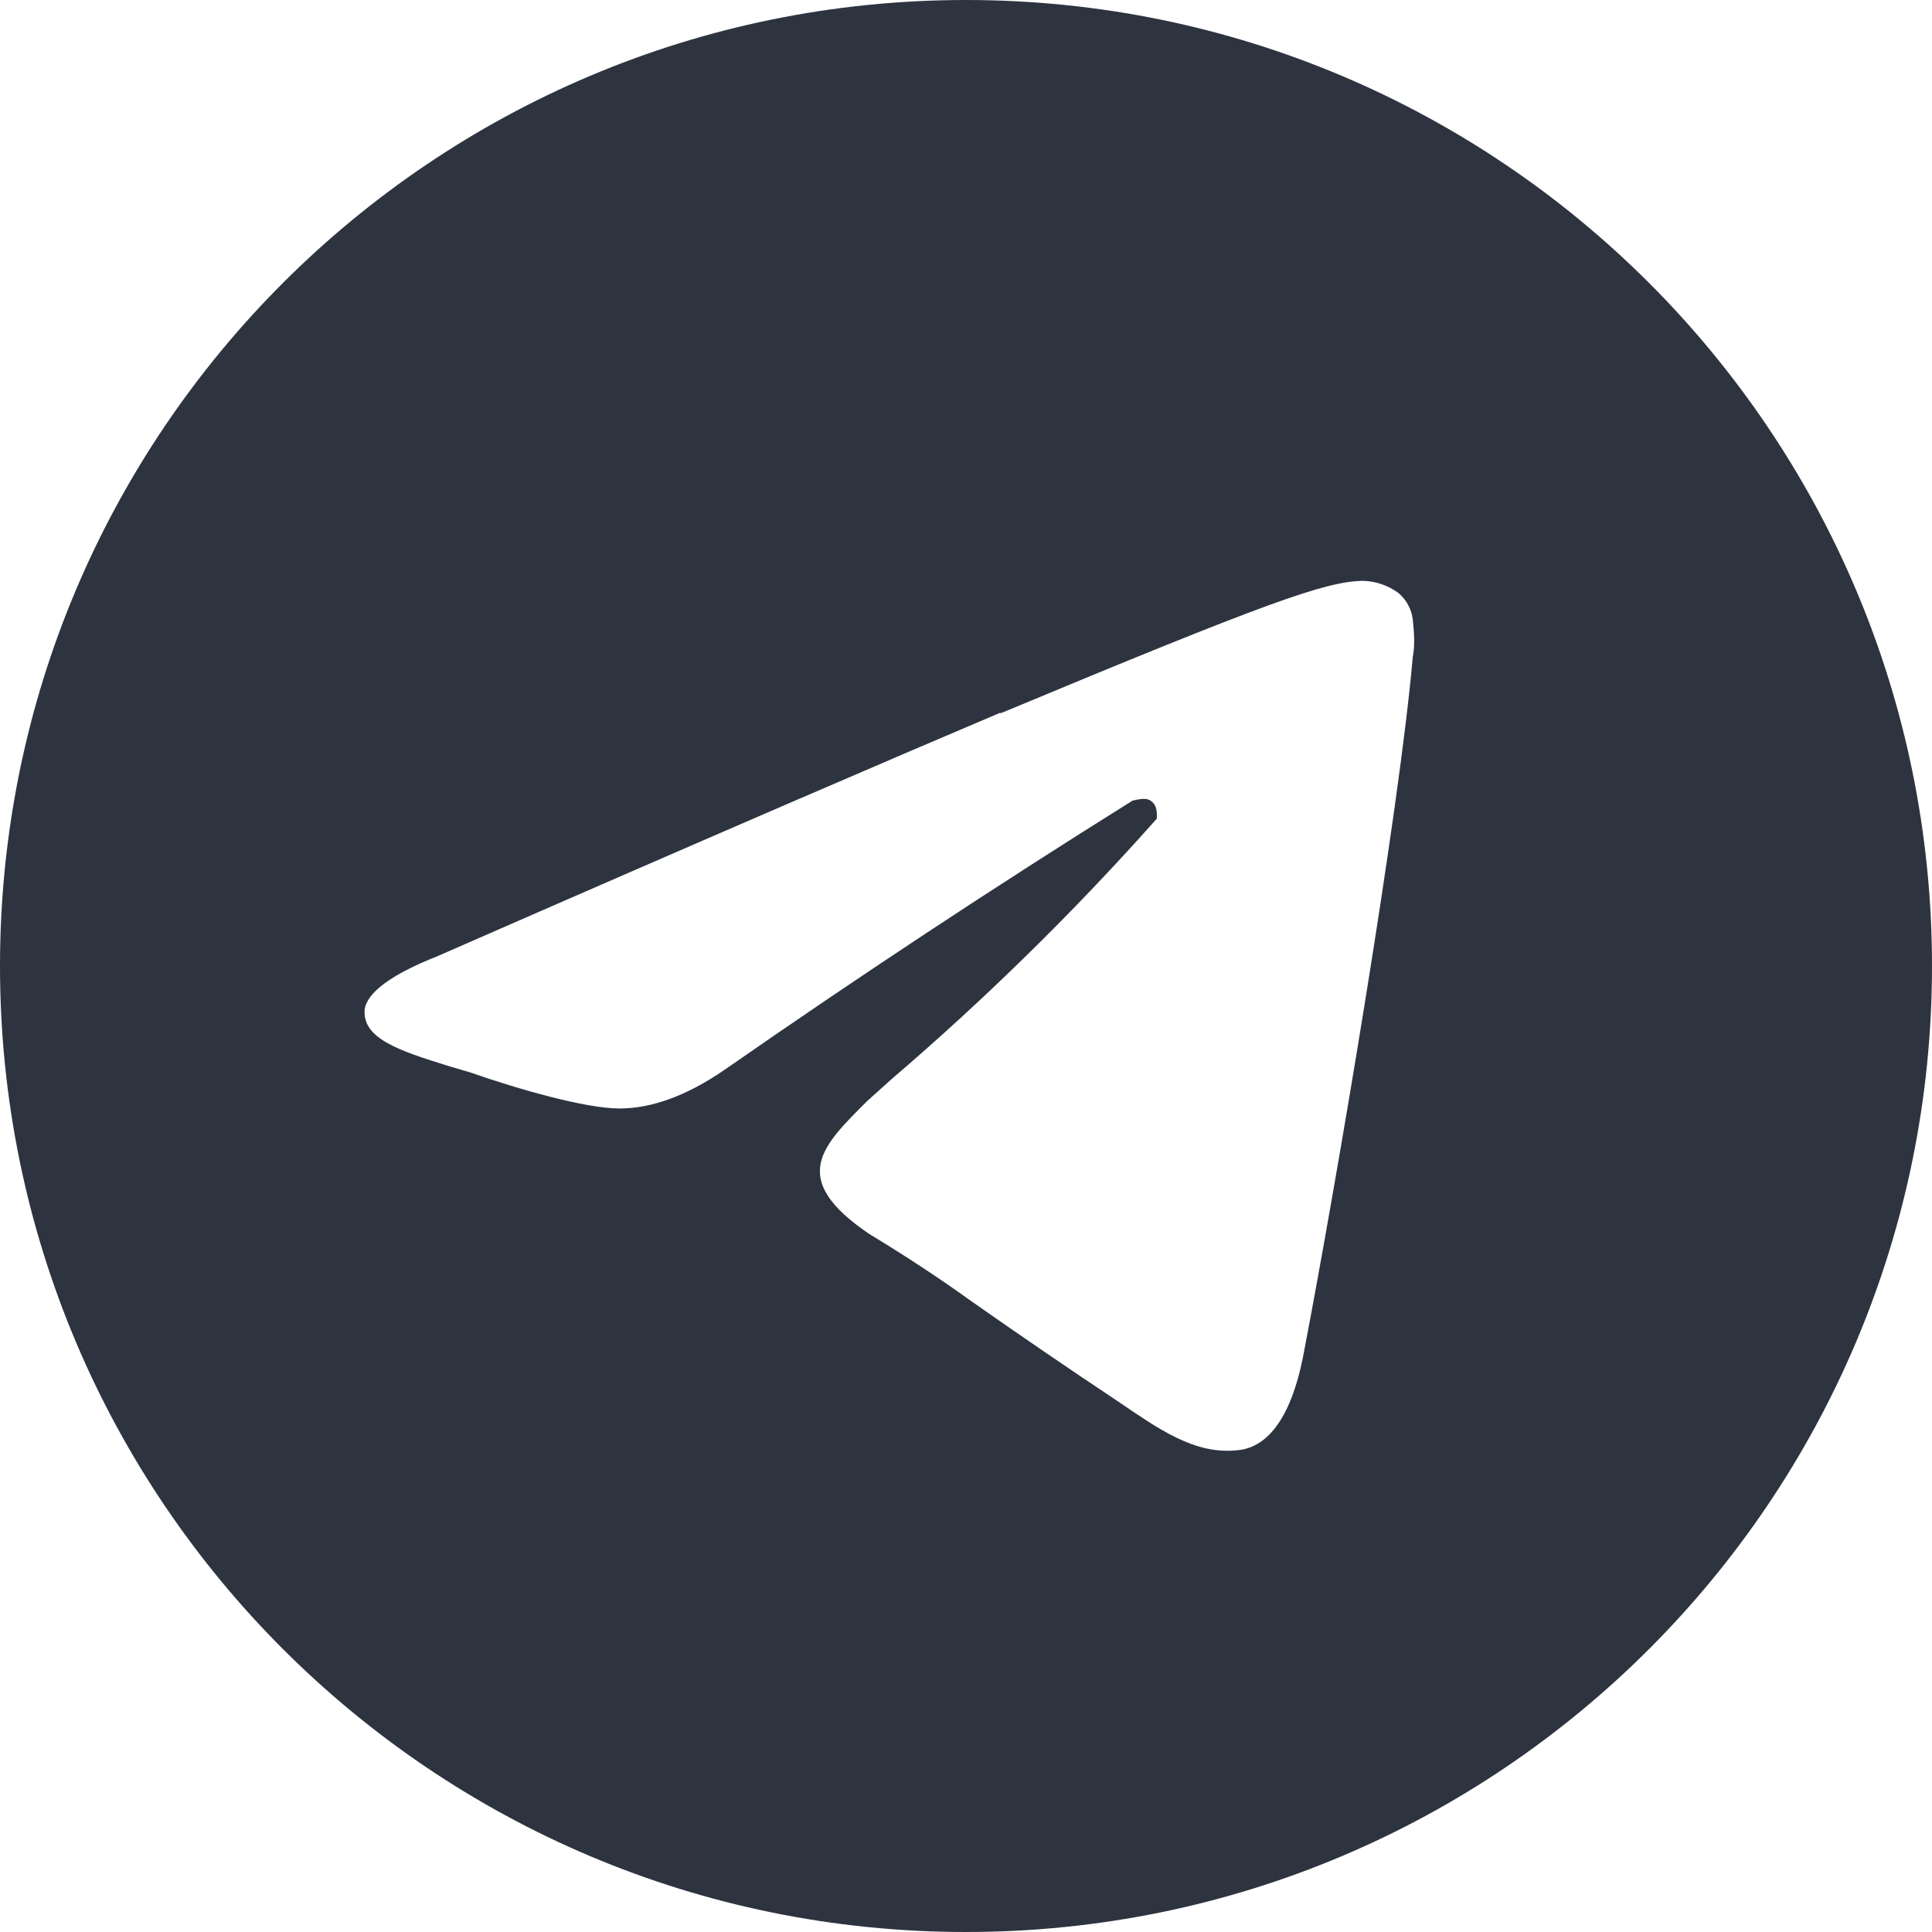
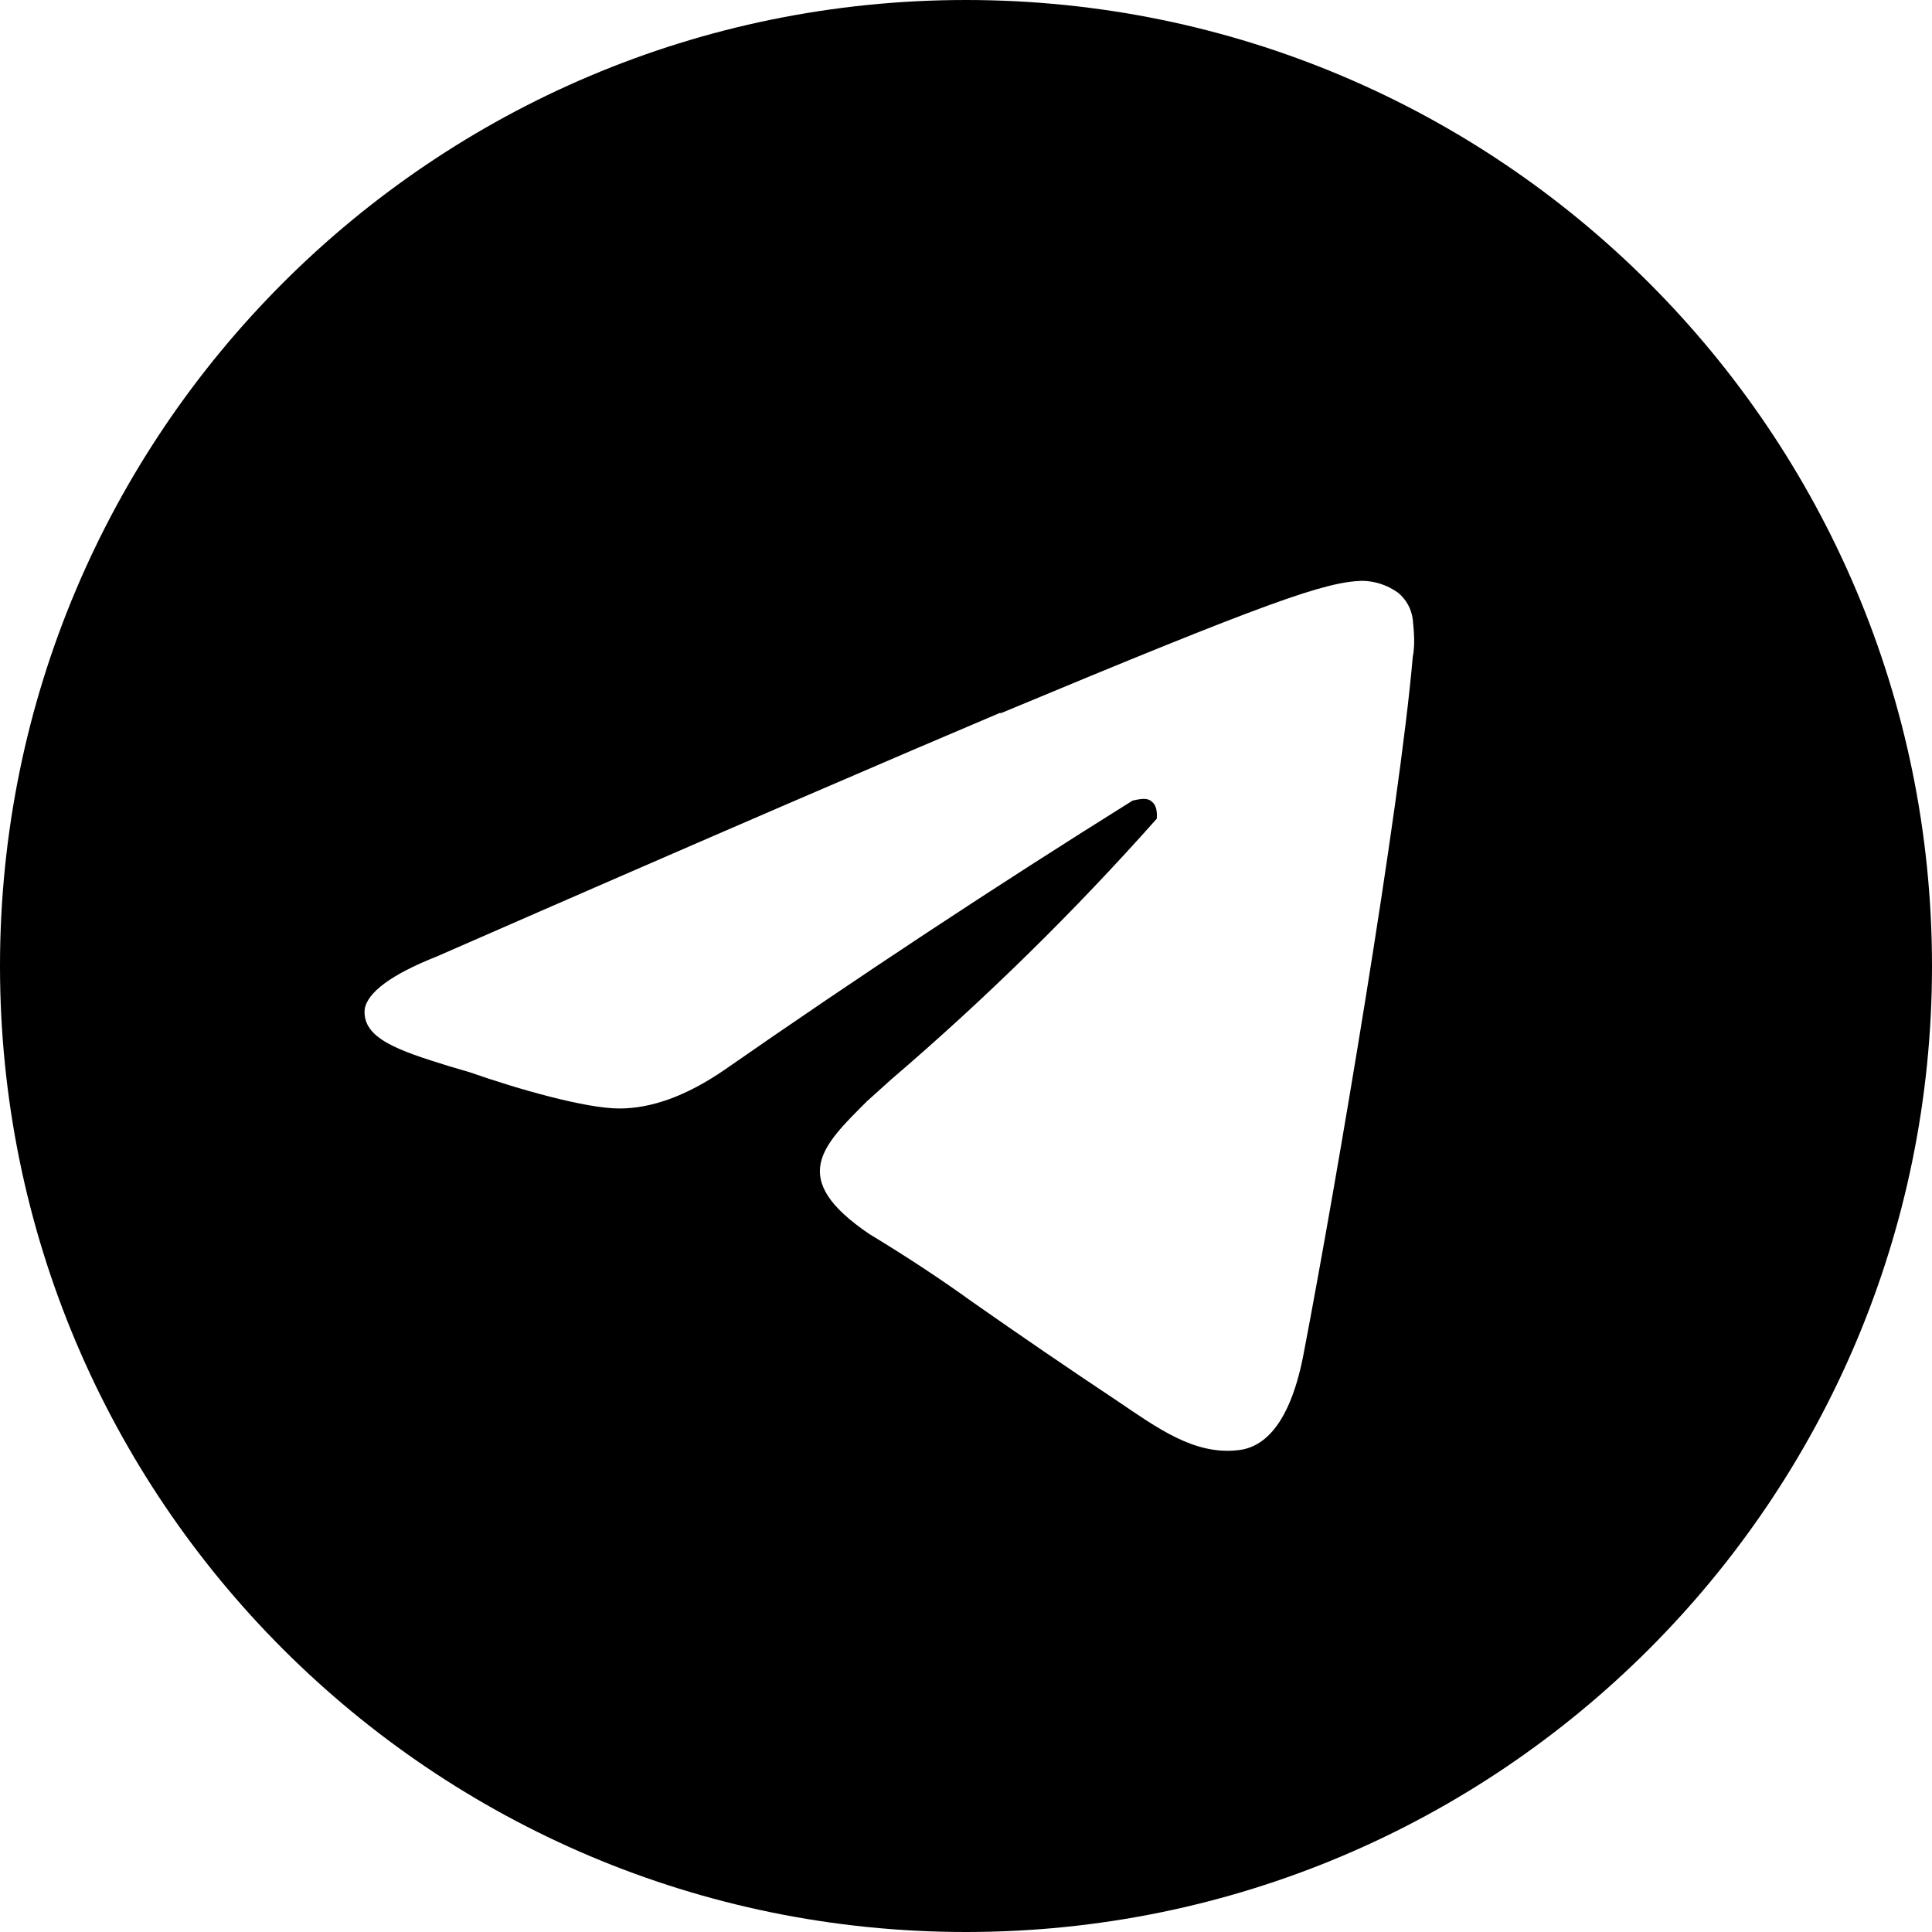
- <svg xmlns="http://www.w3.org/2000/svg" width="16" height="16" viewBox="0 0 16 16" fill="none">
-   <path fill-rule="evenodd" clip-rule="evenodd" d="M16 8A8 8 0 1 1 0 8a8 8 0 0 1 16 0ZM8.29 5.9c-.78.33-2.34 1-4.67 2.02-.38.15-.58.3-.6.44-.02.24.28.34.7.47l.17.05c.4.14.96.3 1.24.3.26 0 .55-.1.87-.32a82.12 82.12 0 0 1 3.38-2.23c.05-.01.12-.03.16.01.05.04.04.12.04.14a22.62 22.62 0 0 1-2.2 2.16l-.2.18c-.37.37-.66.64.02 1.1.33.2.6.38.85.56a59.64 59.64 0 0 0 1.2.82c.34.23.64.45 1 .41.22-.02.44-.22.55-.82.27-1.41.79-4.48.9-5.75.02-.1.01-.21 0-.31a.34.34 0 0 0-.12-.22.52.52 0 0 0-.3-.1c-.31.01-.77.17-3 1.1Z" fill="#2D3440" />
+ <svg xmlns="http://www.w3.org/2000/svg" width="16" height="16" viewBox="0 0 16 16" fill="currentColor">
+   <path fill-rule="evenodd" clip-rule="evenodd" d="M16 8A8 8 0 1 1 0 8a8 8 0 0 1 16 0ZM8.29 5.9c-.78.33-2.34 1-4.67 2.02-.38.15-.58.3-.6.44-.02.24.28.34.7.47l.17.05c.4.14.96.3 1.24.3.26 0 .55-.1.87-.32a82.12 82.12 0 0 1 3.38-2.23c.05-.01.12-.03.16.01.05.04.04.12.04.14a22.62 22.62 0 0 1-2.2 2.16l-.2.18c-.37.37-.66.64.02 1.1.33.2.6.38.85.56a59.64 59.64 0 0 0 1.2.82c.34.23.64.45 1 .41.22-.02.44-.22.55-.82.27-1.41.79-4.48.9-5.75.02-.1.01-.21 0-.31a.34.34 0 0 0-.12-.22.52.52 0 0 0-.3-.1c-.31.01-.77.17-3 1.1Z" fill="currentColor" />
</svg>
